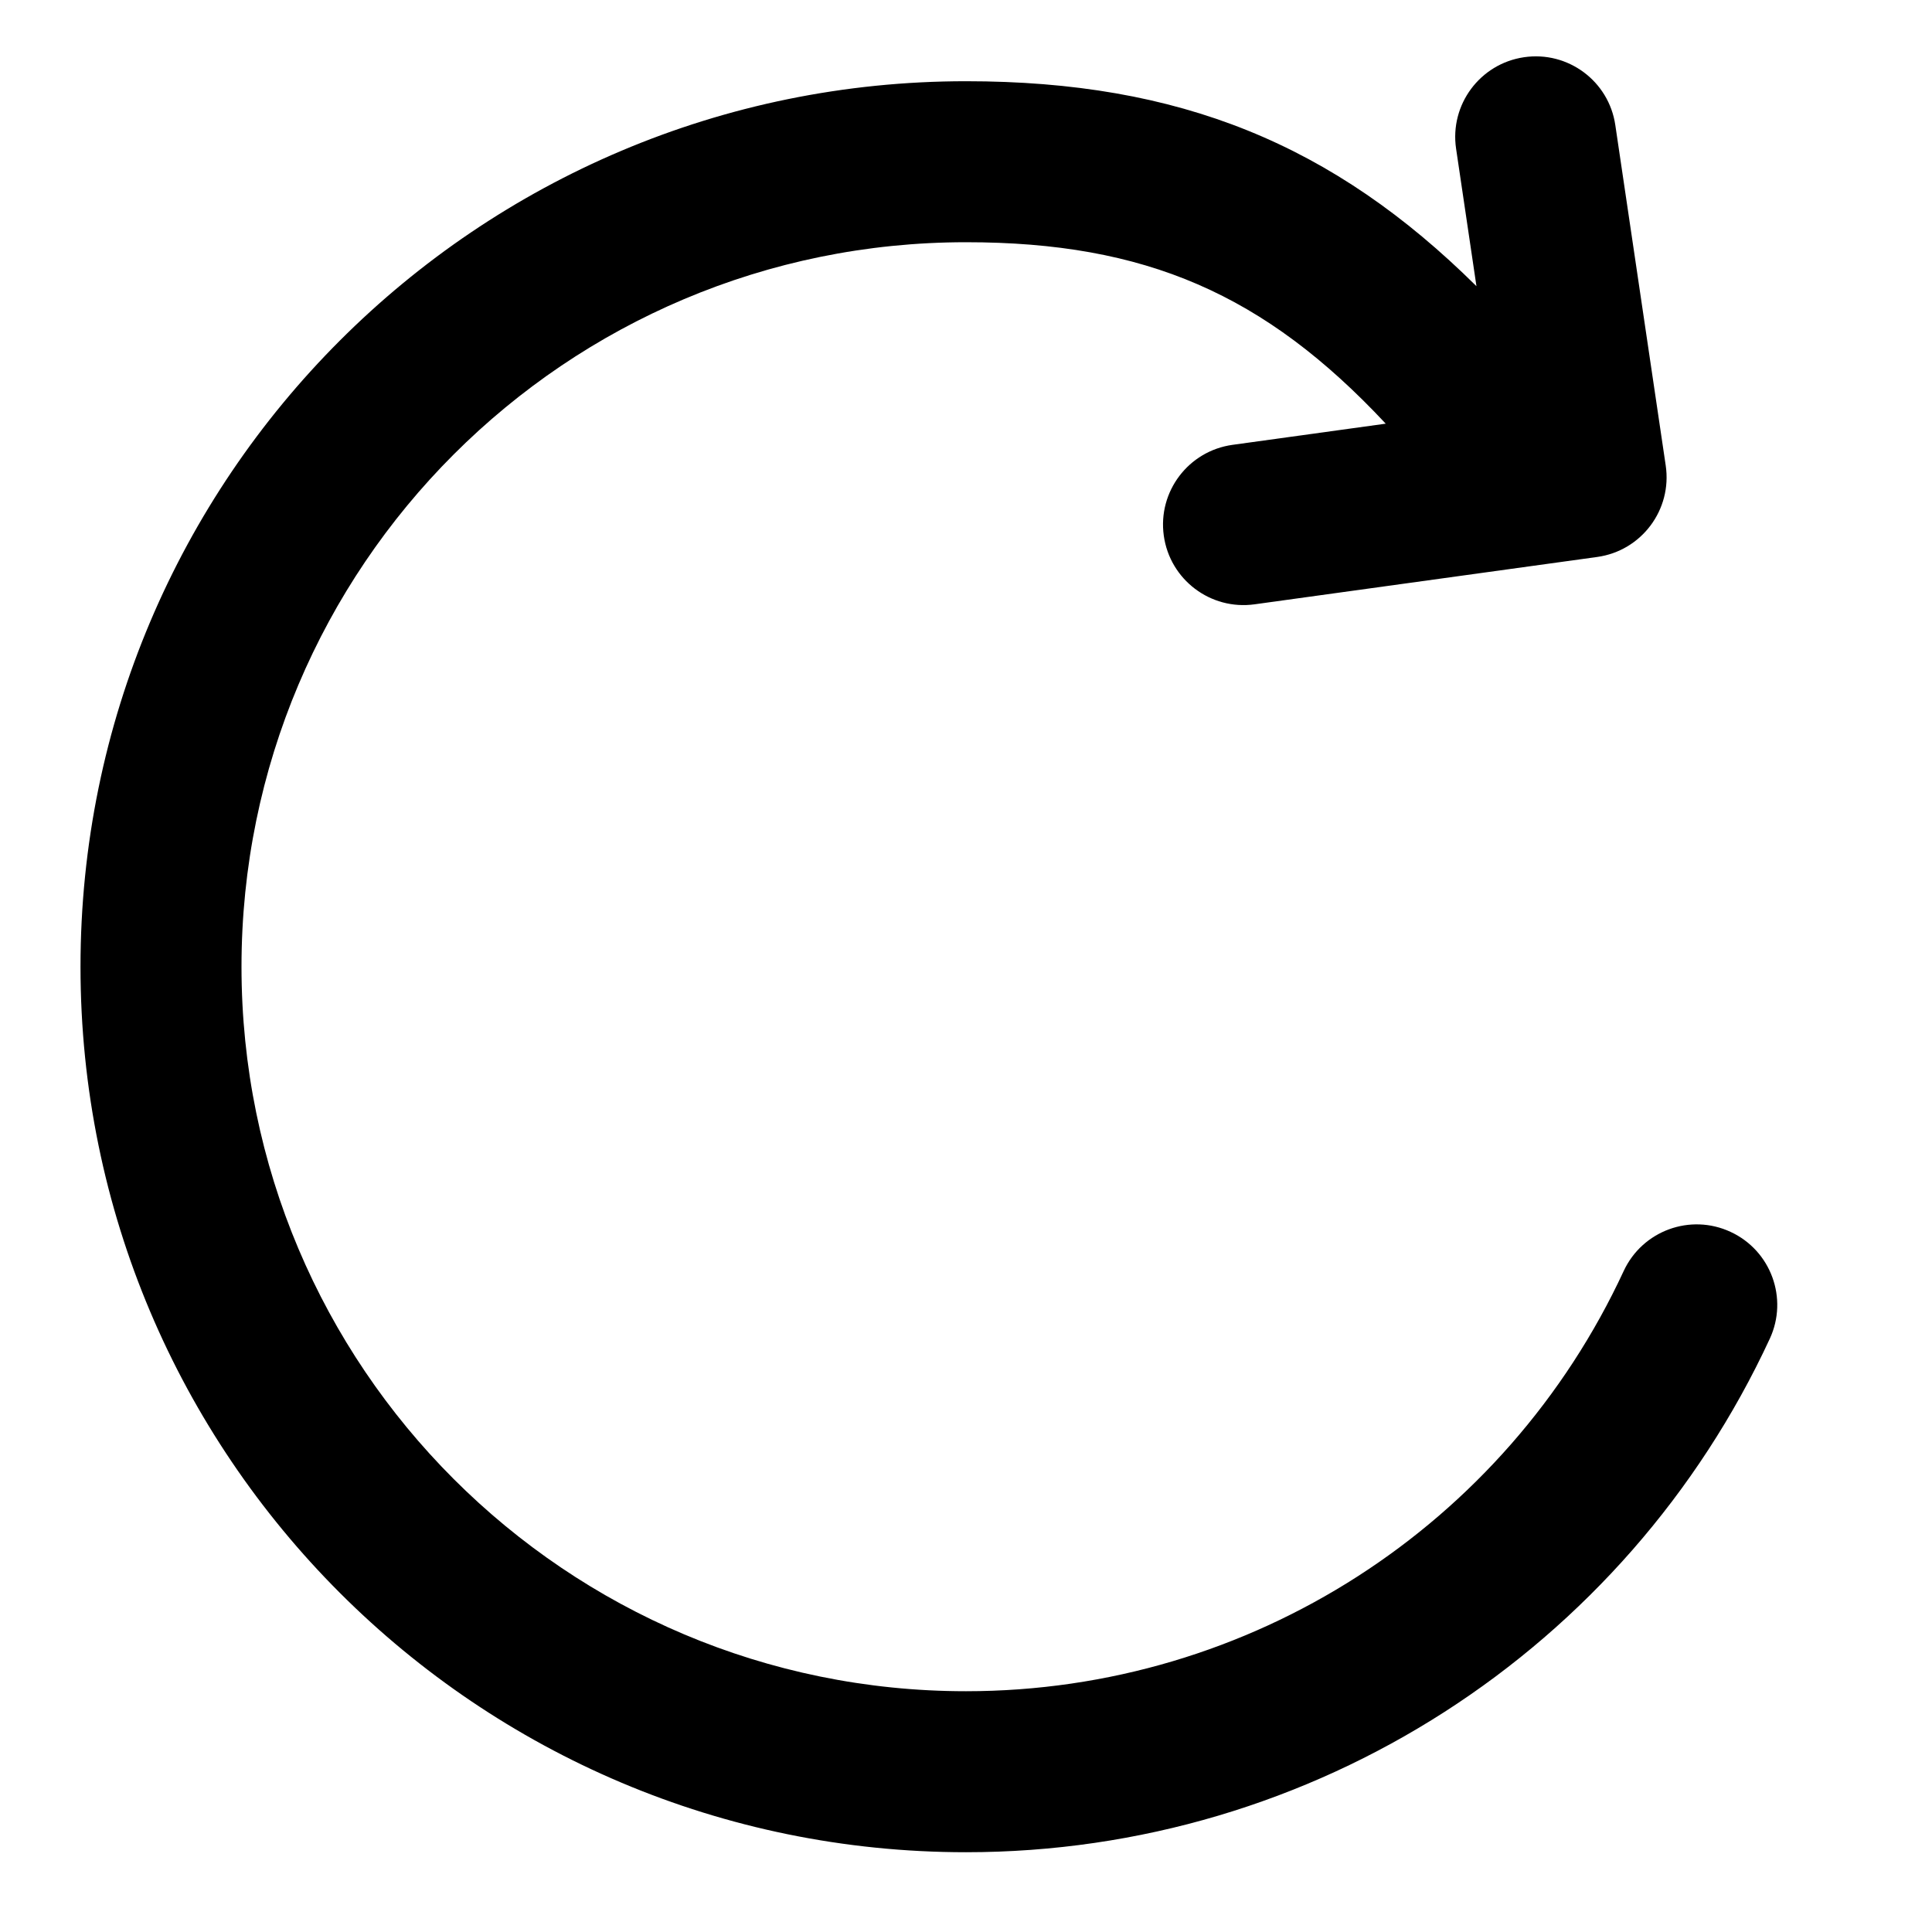
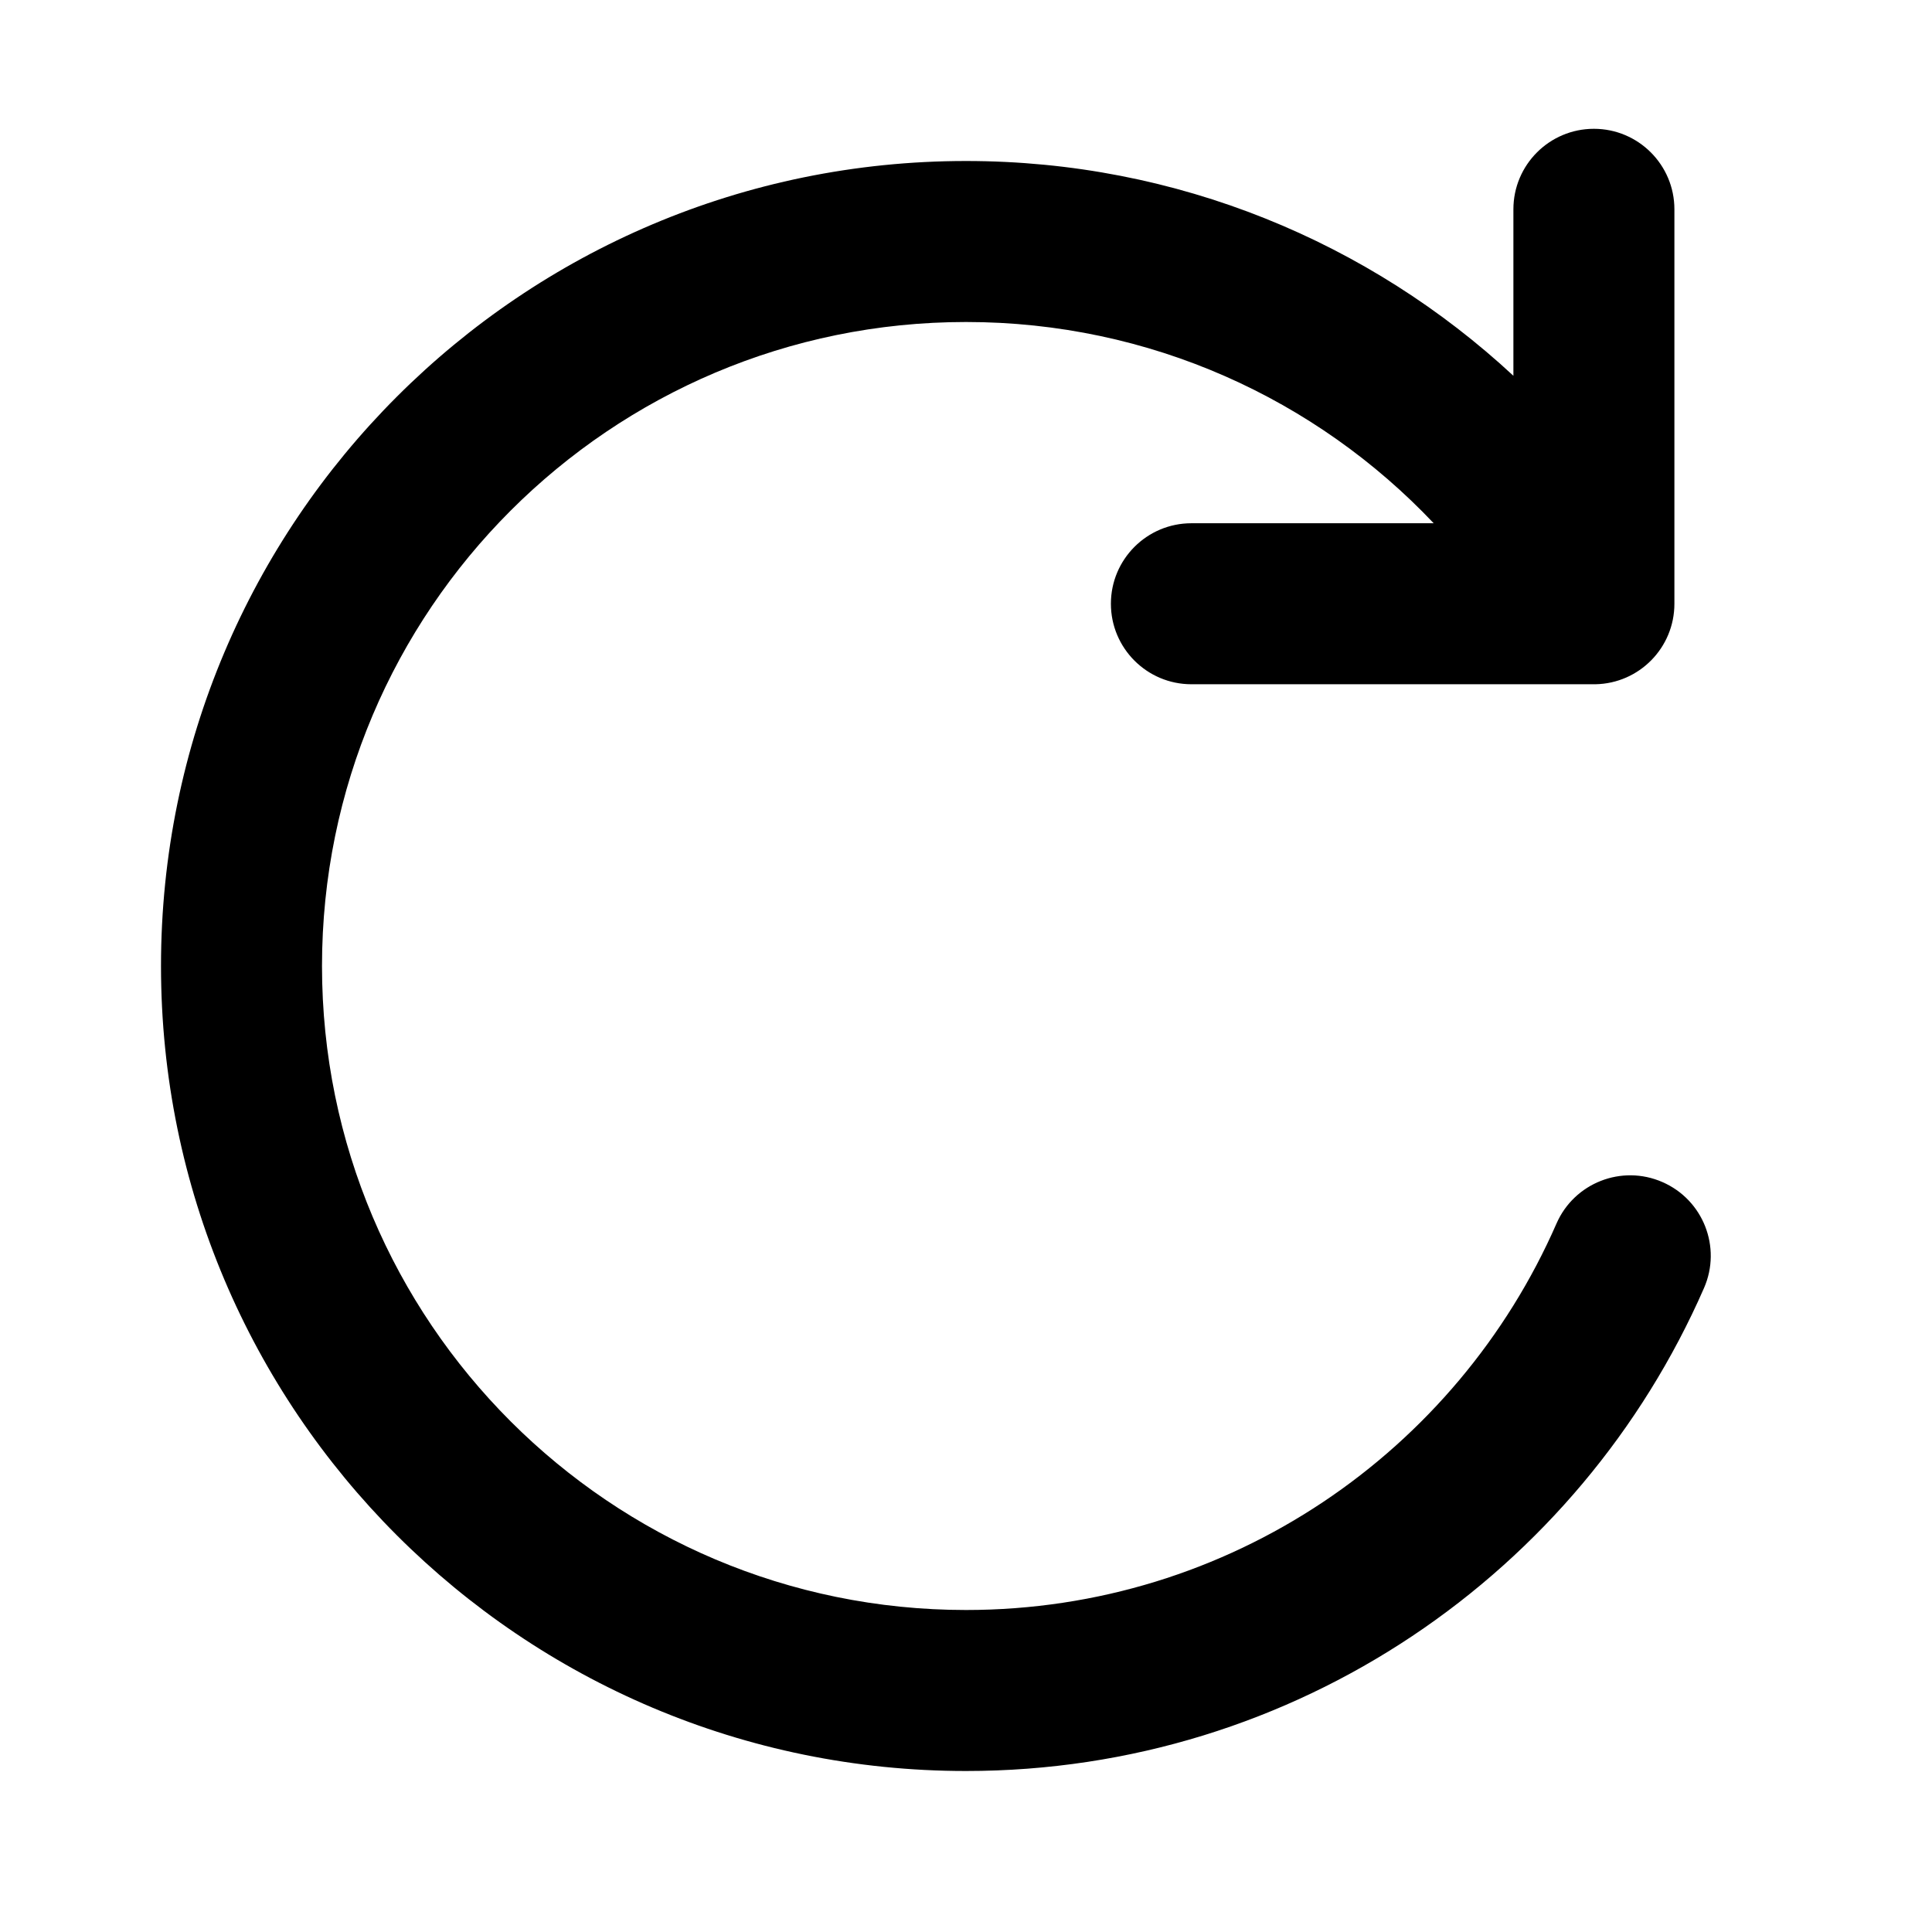
<svg xmlns="http://www.w3.org/2000/svg" width="24" height="24" viewBox="0 0 24 24">
-   <path d="M5.864,5.263 L7.767,5.526 C8.315,5.602 8.697,6.107 8.621,6.654 C8.545,7.201 8.04,7.583 7.493,7.507 L3.238,6.919 C2.687,6.843 2.304,6.332 2.386,5.782 L3.012,1.554 C3.092,1.007 3.601,0.63 4.147,0.711 C4.693,0.792 5.071,1.3 4.99,1.847 L4.737,3.555 C6.514,1.795 8.42,1.009 11.078,1.009 C17.153,1.009 22.078,5.934 22.078,12.009 C22.078,18.084 17.153,23.009 11.078,23.009 C6.751,23.009 2.881,20.487 1.093,16.63 C0.861,16.129 1.079,15.535 1.58,15.303 C2.081,15.07 2.675,15.288 2.908,15.789 C4.371,18.946 7.537,21.009 11.078,21.009 C16.048,21.009 20.078,16.98 20.078,12.009 C20.078,7.038 16.048,3.009 11.078,3.009 C8.85,3.009 7.369,3.652 5.864,5.263 Z" transform="matrix(-1 0 0 1 23.078 0)" />
+   <path d="M20.8 2.6C20.8 2.048 20.352 1.6 19.8 1.6C19.248 1.6 18.8 2.048 18.8 2.6V4.668C17.016 3.013 14.627 2 12 2C6.477 2 2 6.477 2 12C2 17.523 6.477 22 12 22C16.102 22 19.625 19.53 21.168 16C21.389 15.494 21.158 14.905 20.651 14.684C20.145 14.463 19.556 14.694 19.335 15.2C18.099 18.027 15.279 20 12 20C7.582 20 4 16.418 4 12C4 7.582 7.582 4 12 4C14.287 4 16.351 4.959 17.81 6.5H14.8C14.248 6.5 13.8 6.948 13.8 7.5C13.8 8.052 14.248 8.5 14.8 8.5H19.785C19.796 8.5 19.808 8.5 19.819 8.5C20.363 8.49 20.8 8.046 20.8 7.5V2.6Z" />
</svg>
